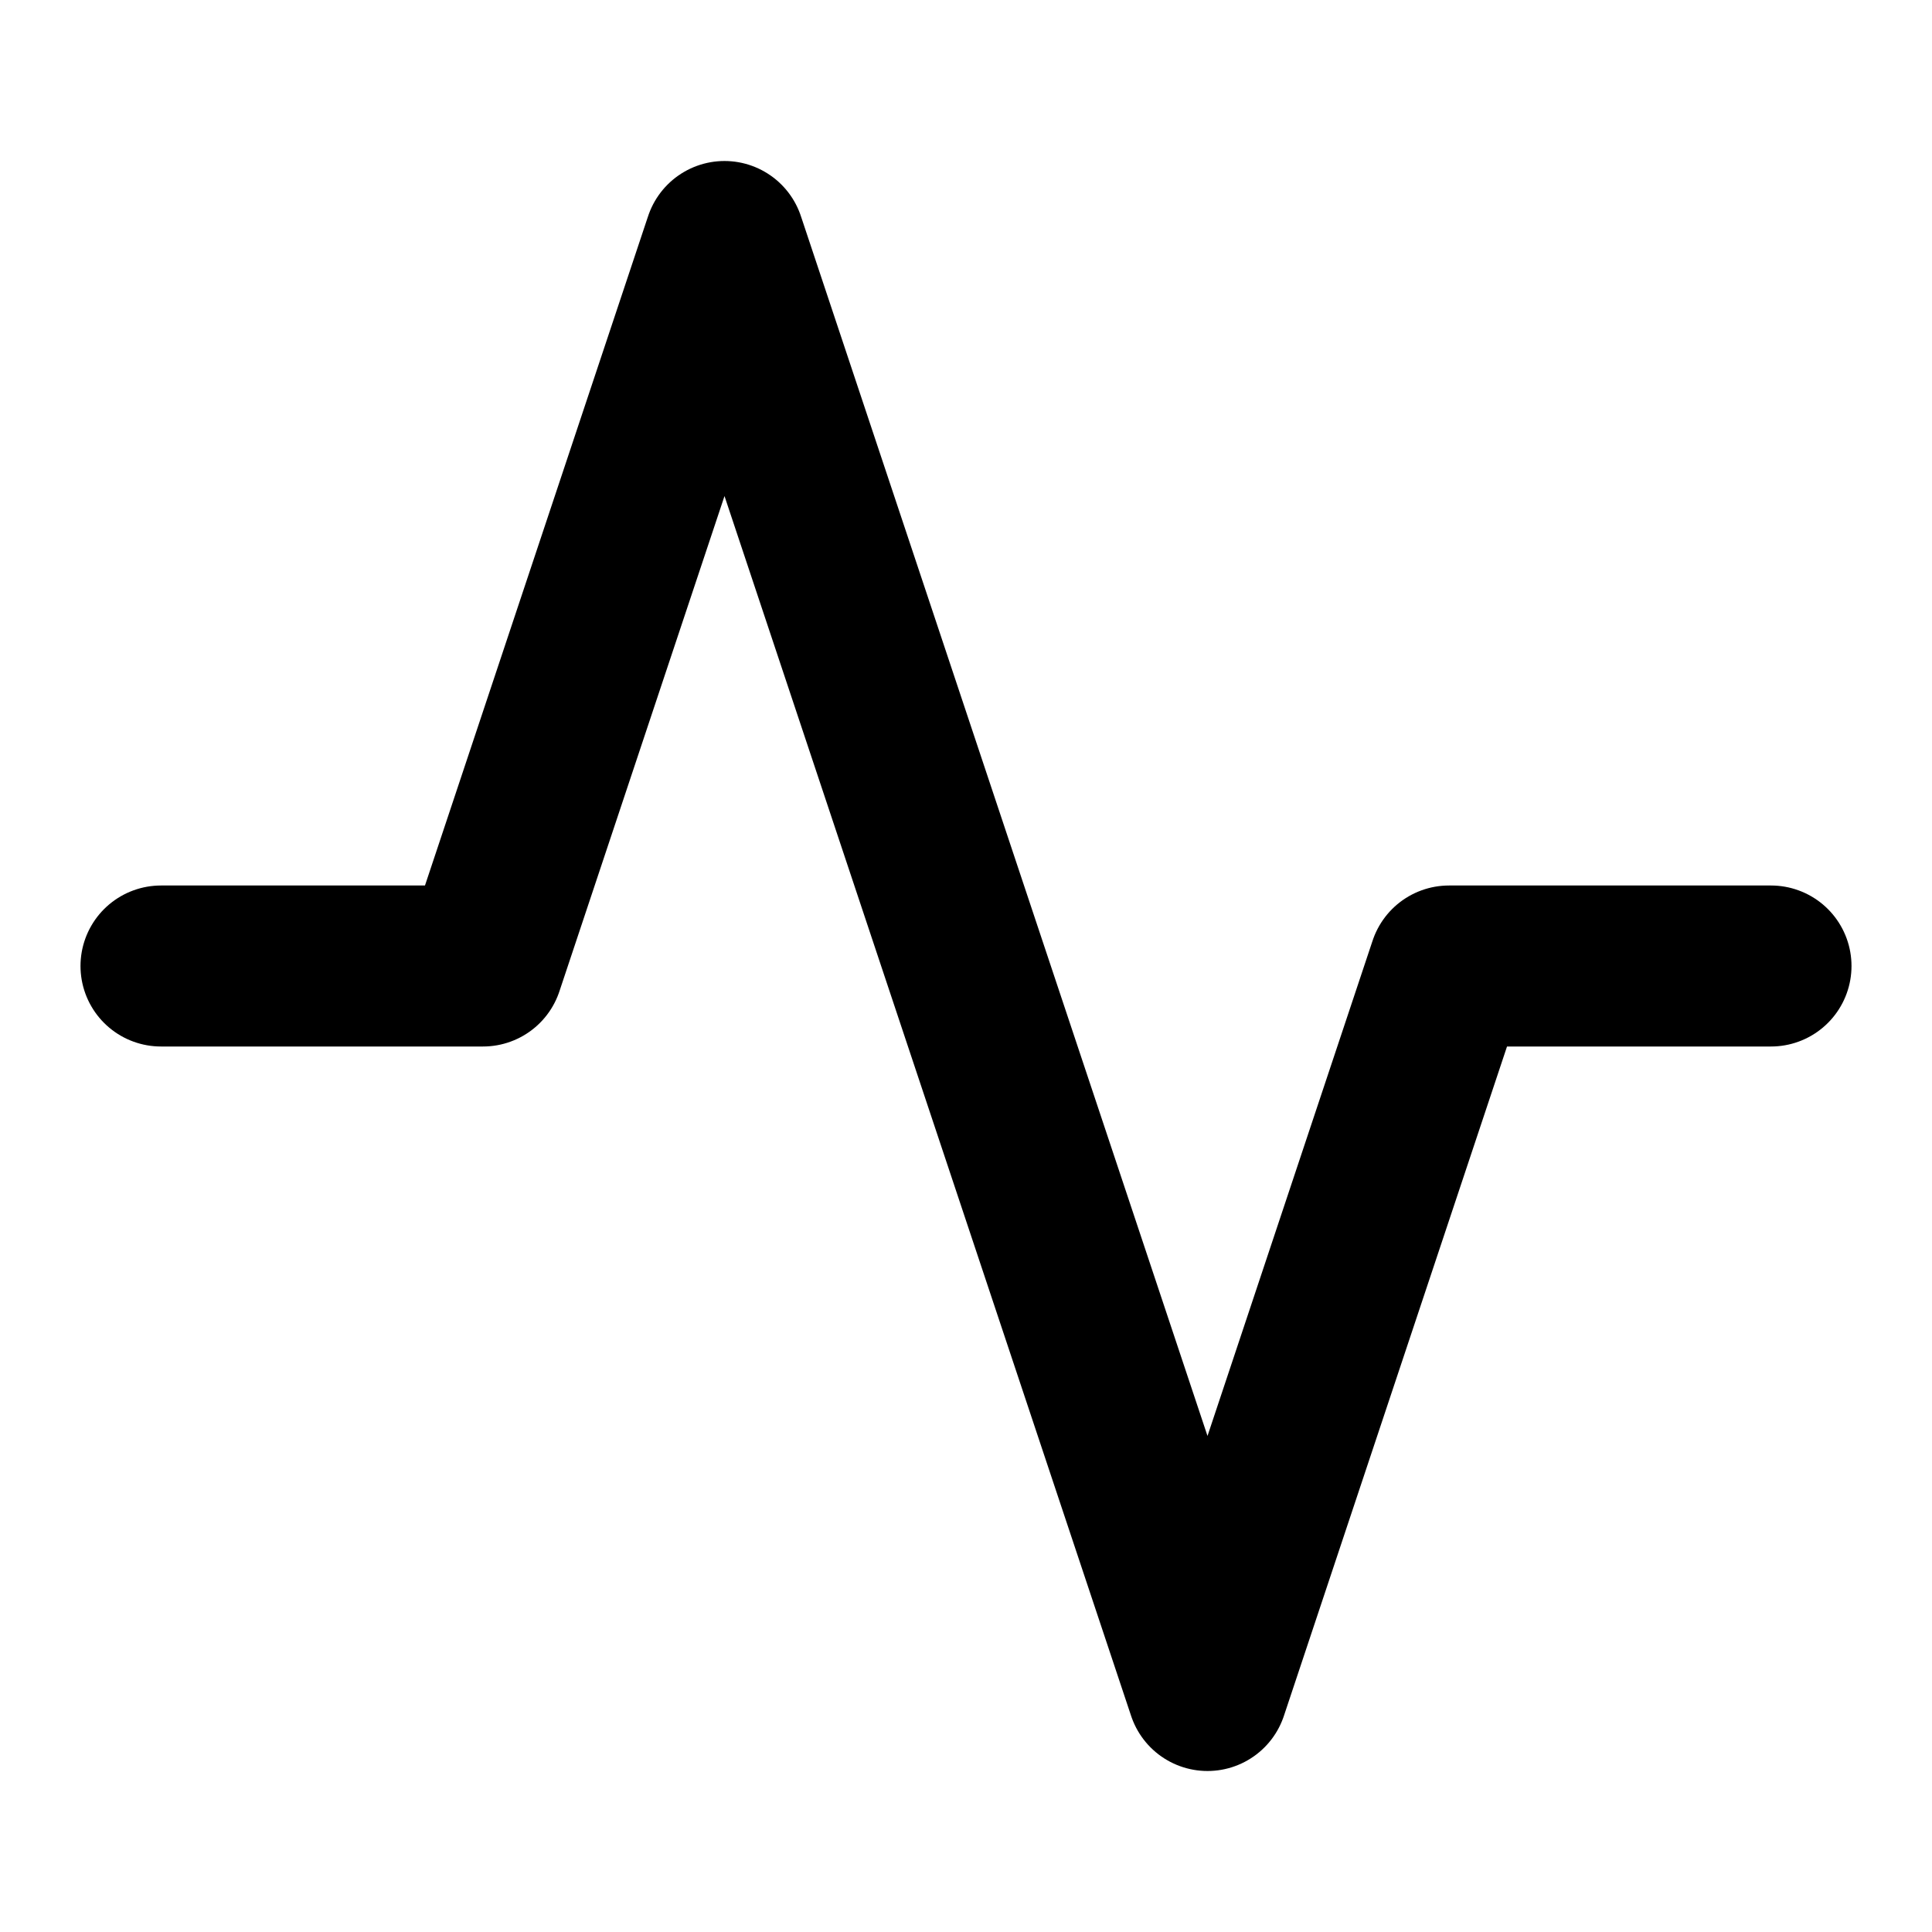
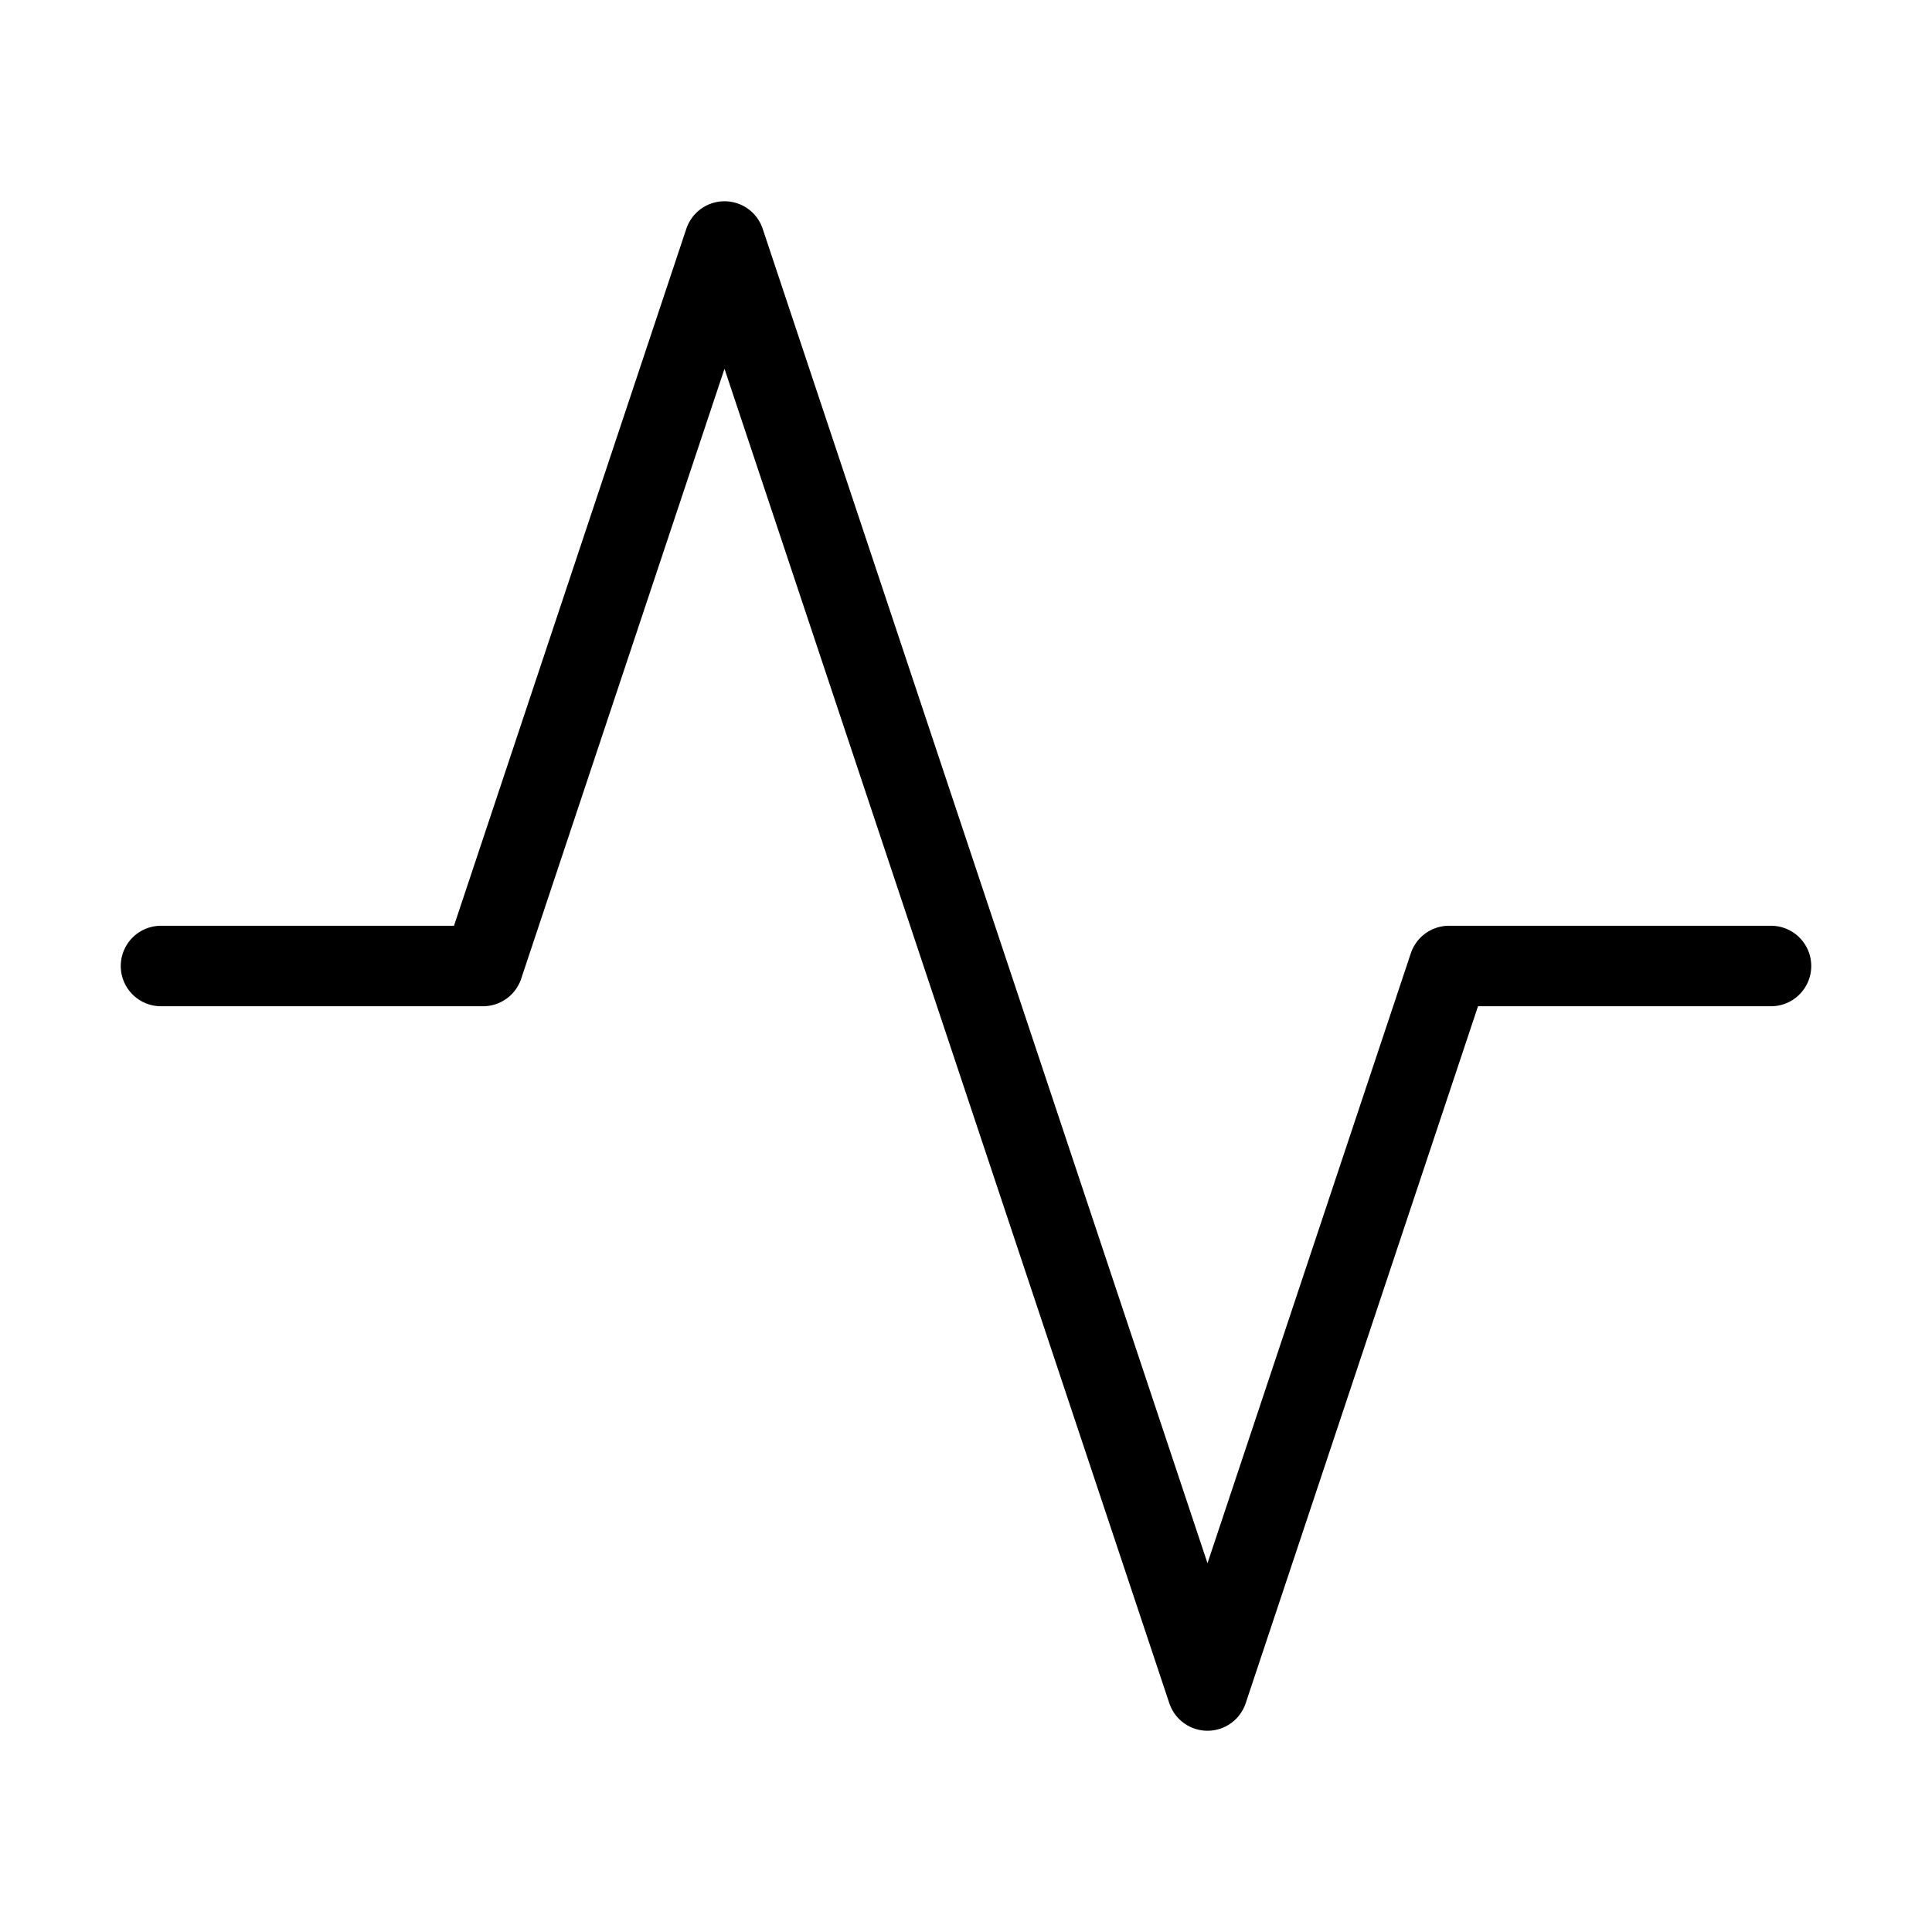
- <svg xmlns="http://www.w3.org/2000/svg" width="24" height="24" viewBox="0 0 24 24" fill="none" stroke="currentColor" stroke-width="2" stroke-linecap="round" stroke-linejoin="round" class="feather feather-activity">
+ <svg xmlns="http://www.w3.org/2000/svg" width="24" height="24" viewBox="0 0 24 24" fill="none" stroke="currentColor" strokeWidth="2" stroke-linecap="round" stroke-linejoin="round" class="feather feather-activity">
  <polyline points="22 12 18 12 15 21 9 3 6 12 2 12" />
</svg>
